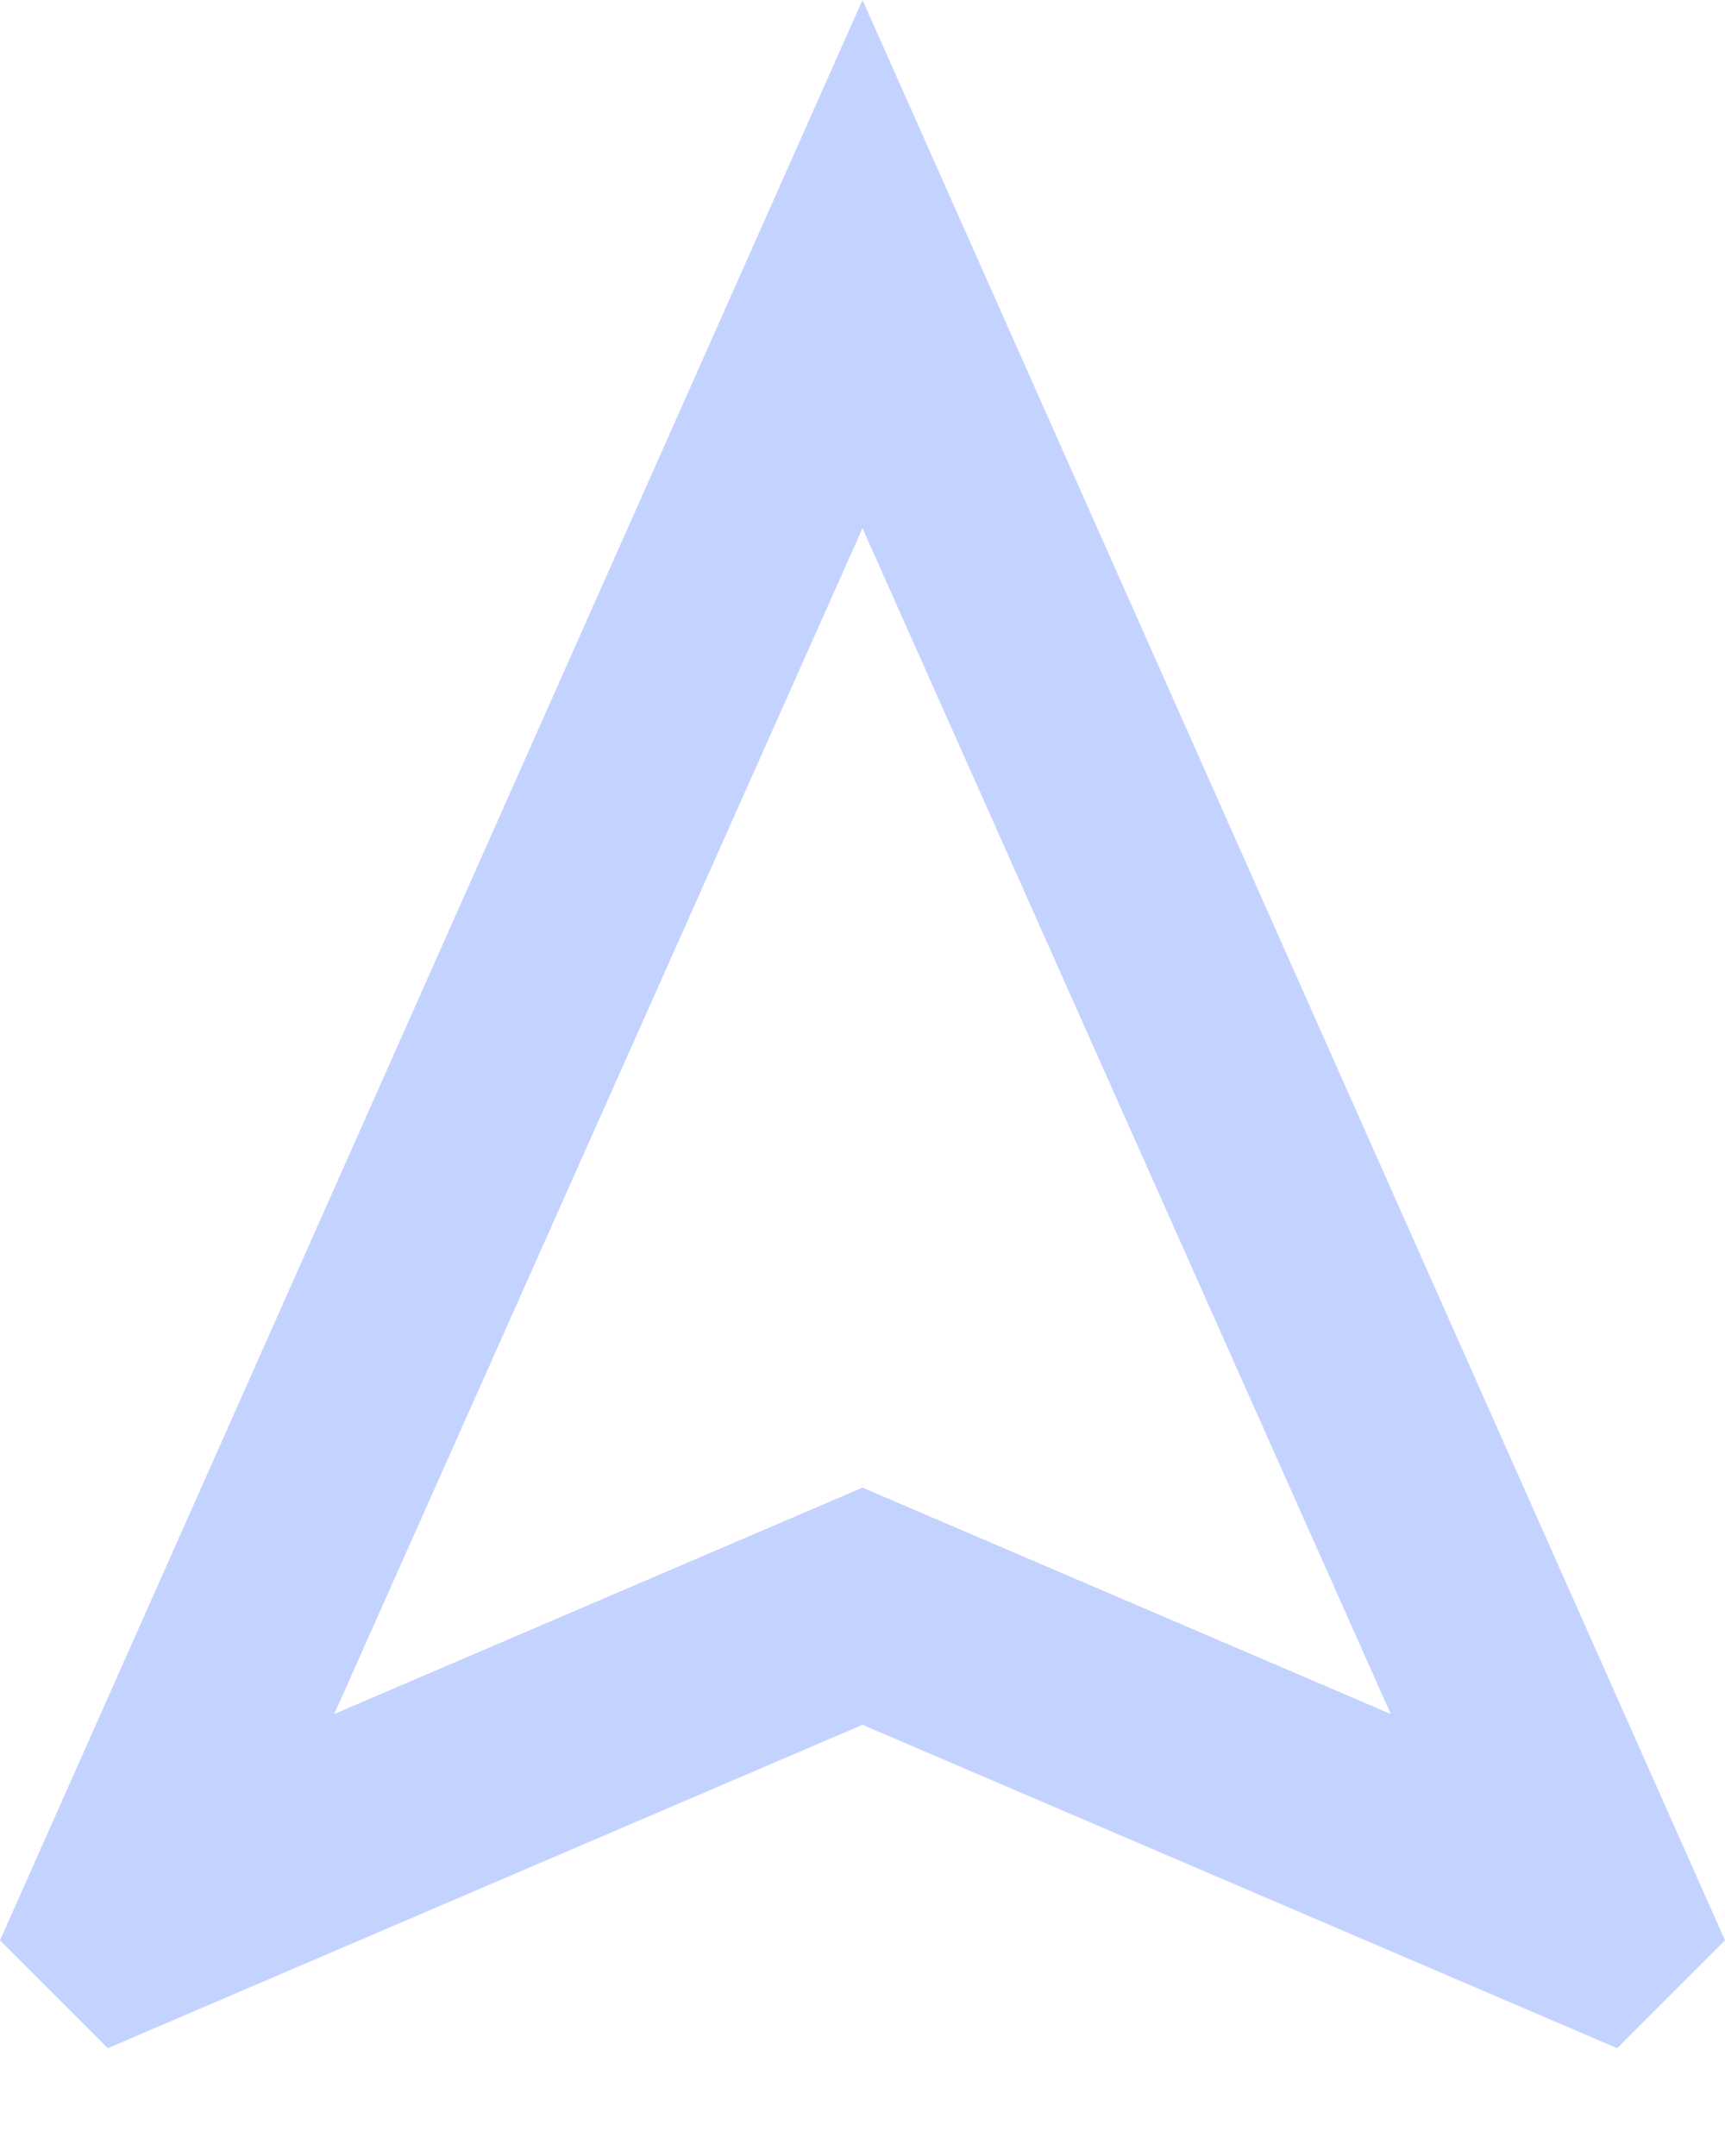
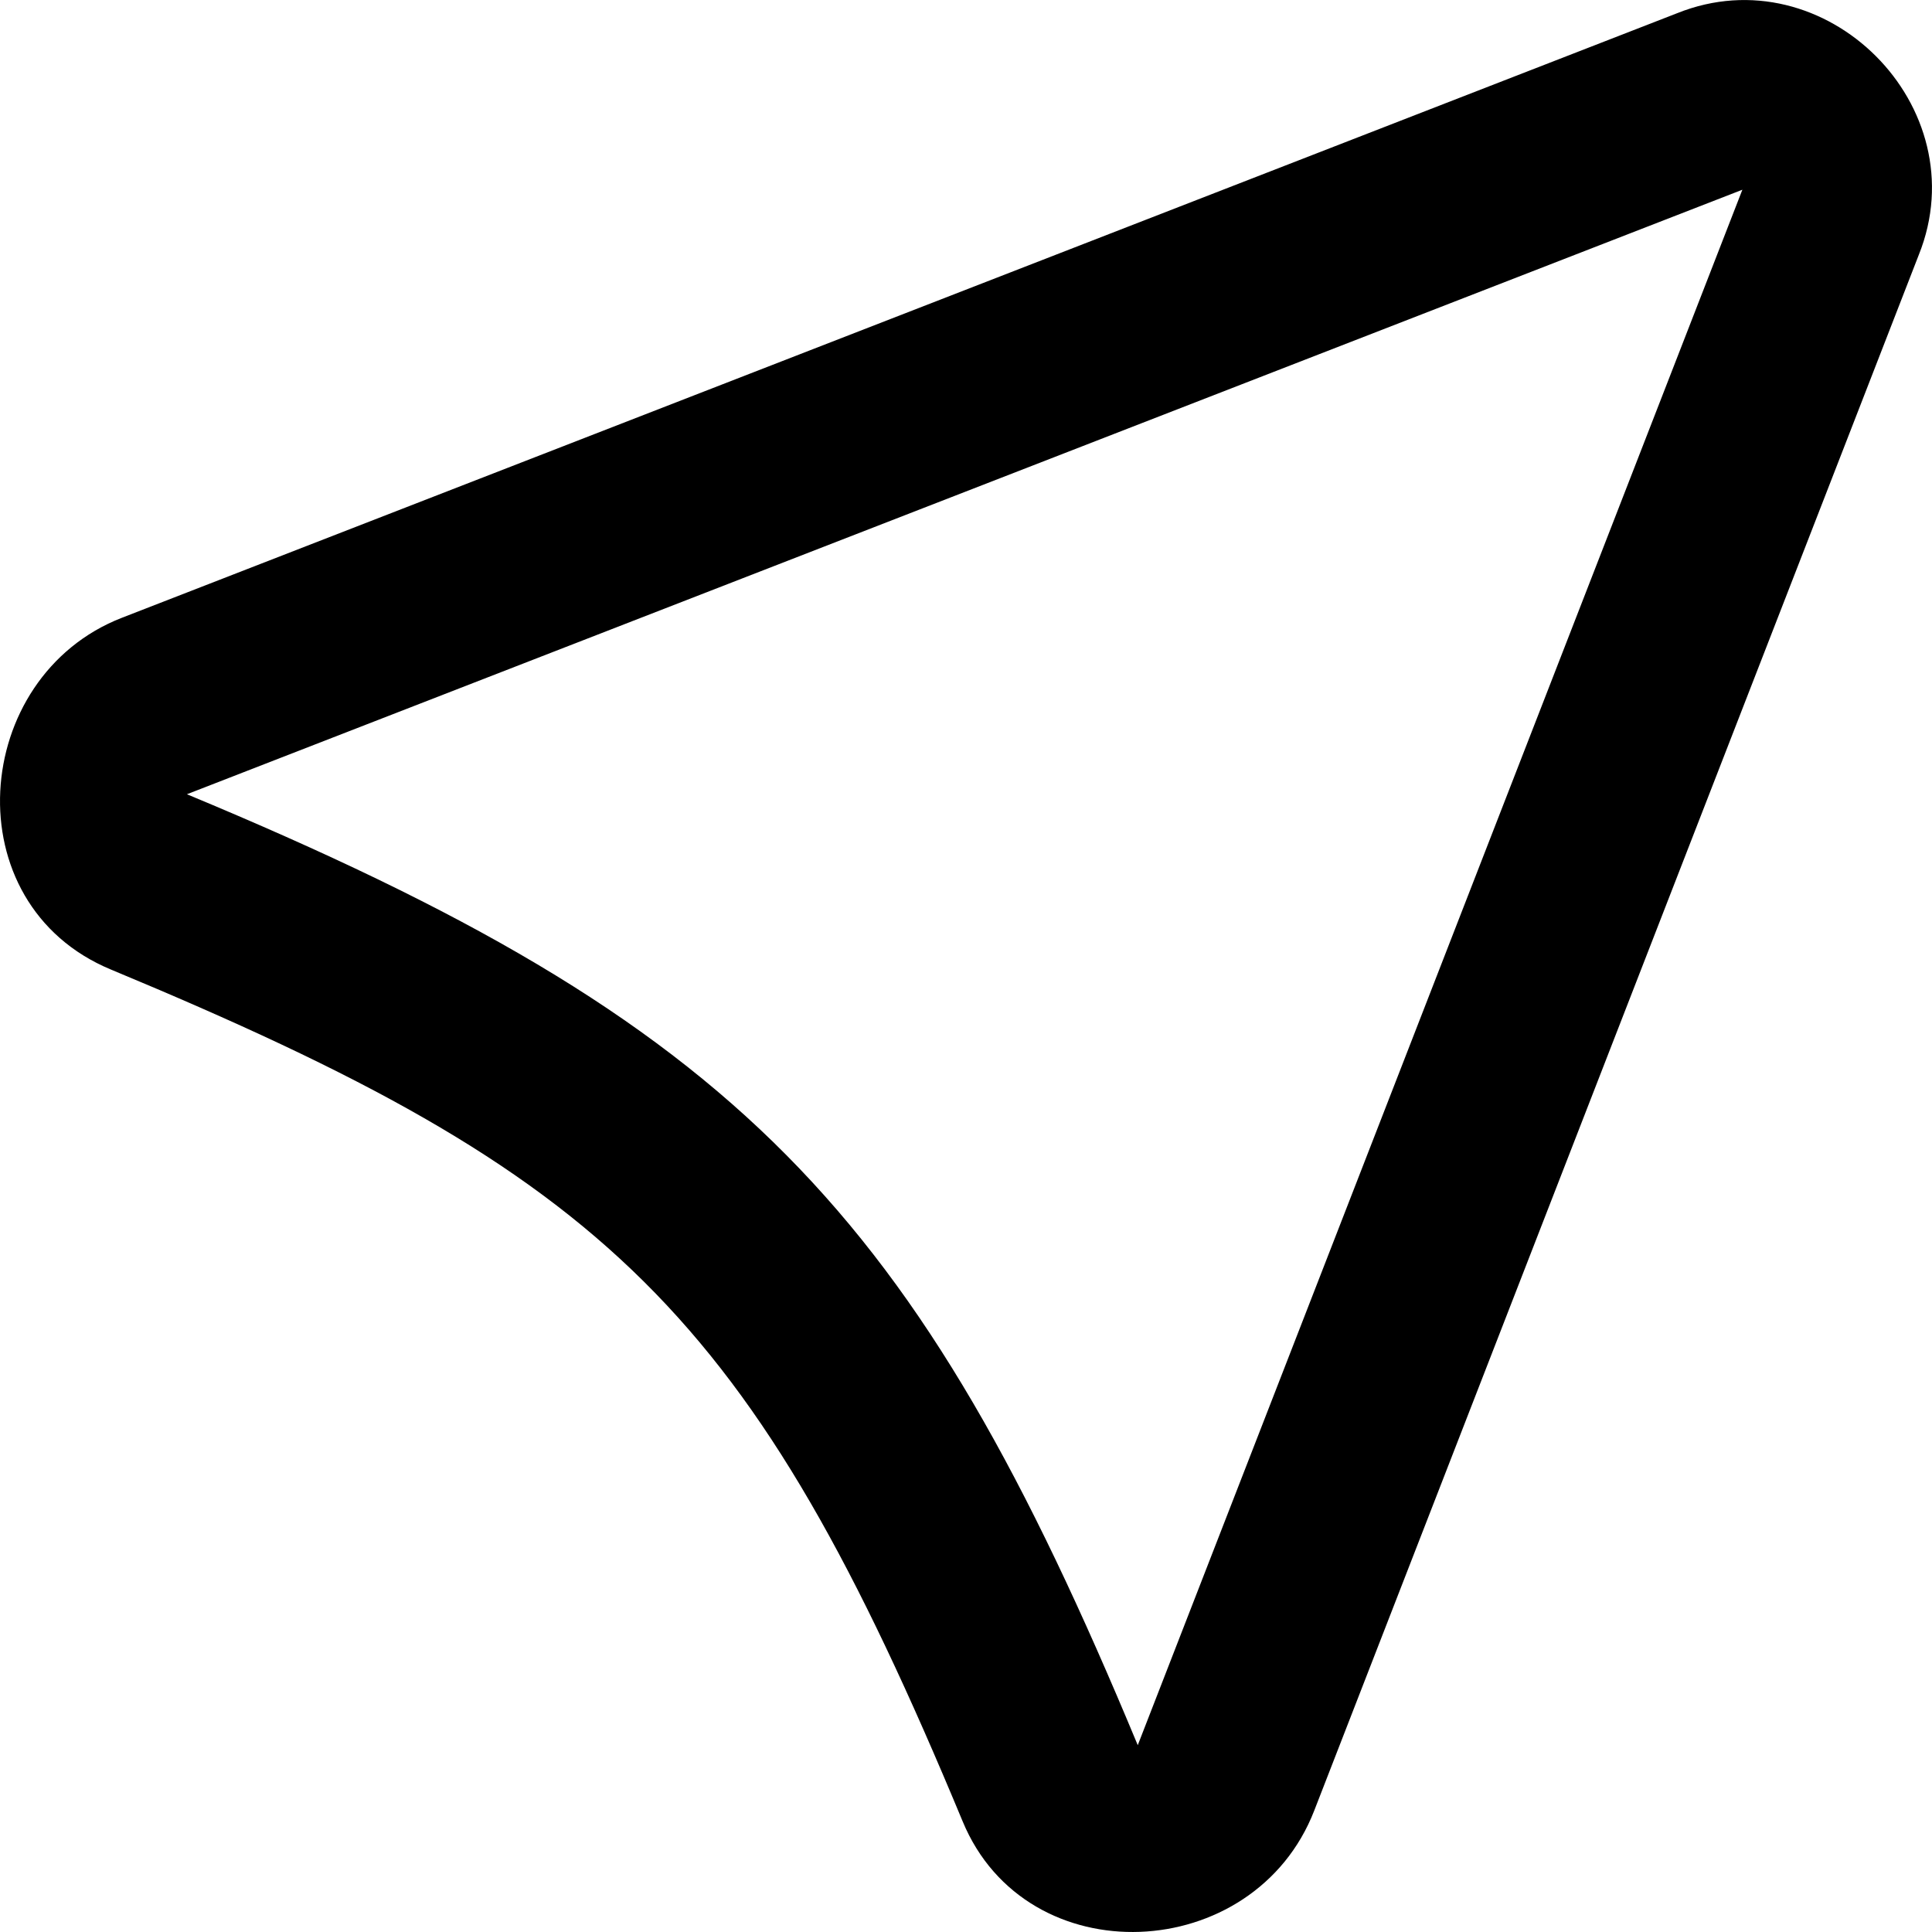
- <svg xmlns="http://www.w3.org/2000/svg" width="12" height="15" viewBox="0 0 12 15" fill="none">
-   <path d="M0.75 14.25L0 13.5L6 0L12 13.5L11.25 14.25L6 12L0.75 14.25ZM2.325 11.925L6 10.35L9.675 11.925L6 3.675L2.325 11.925Z" fill="#C4D2FF" />
+ <svg xmlns="http://www.w3.org/2000/svg" width="20" height="20" viewBox="0 0 20 20" fill="none">
+   <path d="M18.037 1.964L1.935 8.222C7.66 10.6 9.475 12.522 11.778 18.066L18.037 1.964ZM19.863 2.639L13.605 18.743C12.984 20.343 10.627 20.454 9.965 18.854C7.77 13.572 6.301 12.178 1.149 10.037C-0.49 9.357 -0.306 7.006 1.26 6.396L17.361 0.137C18.896 -0.48 20.48 1.104 19.863 2.639Z" fill="currentColor" />
</svg>
